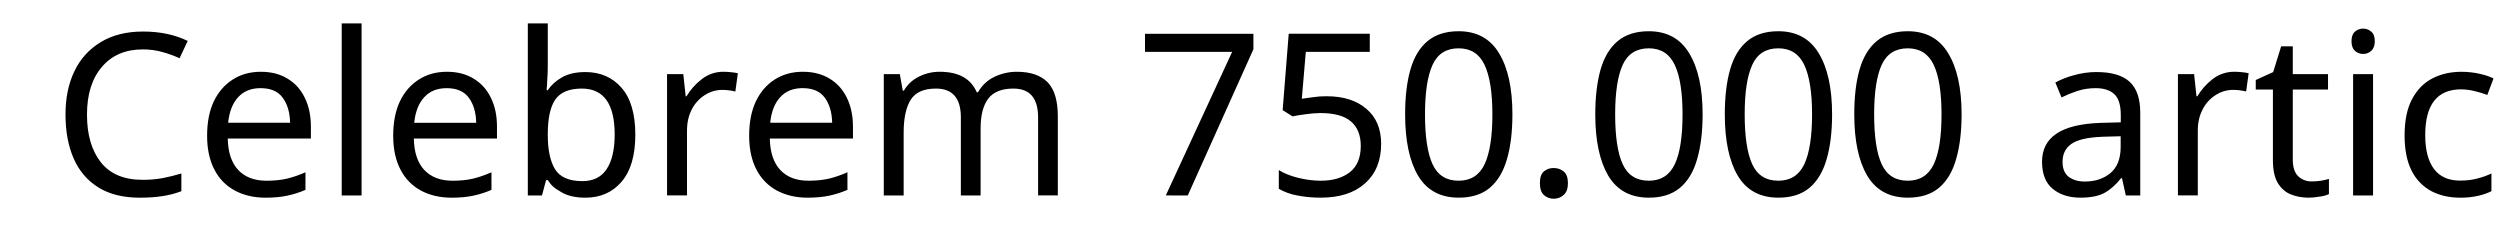
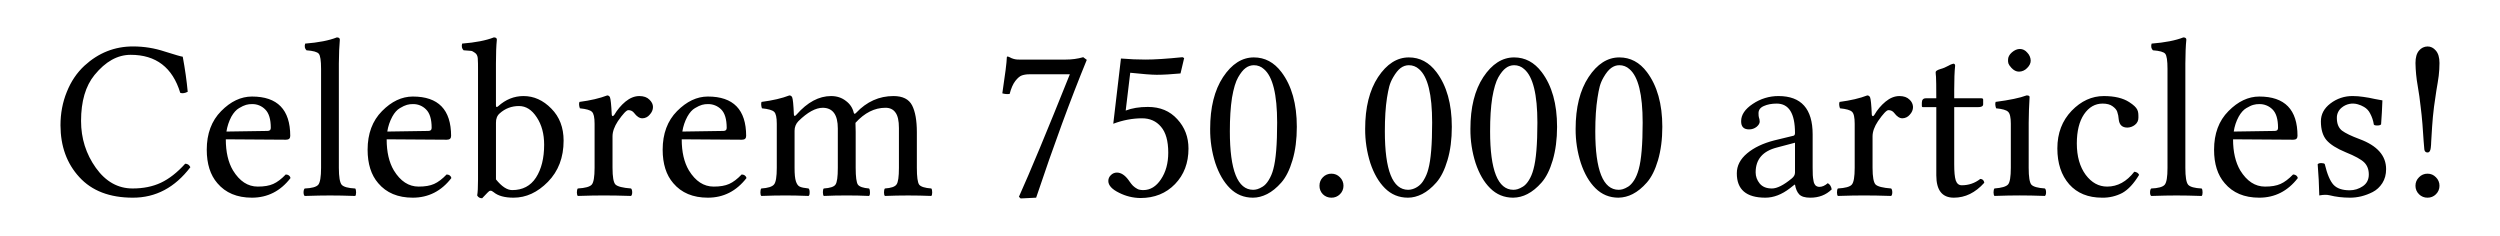
<svg xmlns="http://www.w3.org/2000/svg" viewBox="0 0 140 13.208">
-   <path d="M8 2.766q-1.461.001-2.293.98c-.559.652-.836 1.54-.836 2.676q0 1.68.777 2.668.783.982 2.336.98a6 6 0 0 0 1.133-.097q.534-.105 1.04-.258v.992a5 5 0 0 1-1.052.274c-.359.058-.78.09-1.277.09-.926 0-1.7-.192-2.312-.571s-1.08-.918-1.387-1.617c-.31-.703-.461-1.53-.461-2.477 0-.914.164-1.72.496-2.41.332-.699.824-1.24 1.477-1.637s1.45-.594 2.375-.593c.953 0 1.79.18 2.496.527l-.457.969a6.4 6.4 0 0 0-.93-.34A4 4 0 0 0 8 2.766m6.61 1.254c.577 0 1.08.129 1.496.386.421.254.745.613.964 1.074q.34.687.34 1.61v.668h-4.656q.024 1.16.586 1.761.567.602 1.586.602.643 0 1.144-.117.503-.123 1.036-.356v.985a5.4 5.4 0 0 1-1.036.328q-.504.107-1.195.11c-.645 0-1.21-.13-1.707-.391a2.72 2.72 0 0 1-1.156-1.172q-.415-.782-.414-1.914.001-1.115.37-1.907.38-.795 1.06-1.23.673-.436 1.581-.438m-.016.917q-.8.001-1.262.512-.462.51-.555 1.426h3.47c-.013-.578-.149-1.04-.415-1.402q-.388-.534-1.238-.535m5.656 6.008h-1.113V1.312h1.113zm4.781-6.926c.578 0 1.08.13 1.496.387q.635.382.965 1.074.34.687.34 1.61v.668h-4.656q.022 1.16.586 1.761.567.602 1.586.602.64 0 1.144-.117.504-.123 1.031-.356v.985a5.3 5.3 0 0 1-1.03.328q-.505.107-1.196.11c-.645 0-1.21-.13-1.711-.391a2.74 2.74 0 0 1-1.152-1.172q-.415-.782-.414-1.914.001-1.115.37-1.907.38-.795 1.06-1.23.673-.436 1.581-.438m-.015.918q-.803.001-1.262.512-.466.51-.555 1.426h3.469c-.012-.578-.148-1.04-.414-1.402q-.391-.533-1.238-.536m5.66-1.28q.001.432-.028.808-.016.375-.039.586h.067q.284-.426.793-.719c.34-.195.777-.297 1.312-.297.84 0 1.52.297 2.028.883q.769.878.77 2.625c0 1.17-.263 2.05-.778 2.644-.512.59-1.18.883-2.02.883q-.803 0-1.312-.289c-.51-.289-.602-.422-.793-.695h-.094l-.23.86h-.793V1.311h1.117zM32.59 4.96c-.723 0-1.22.21-1.504.629q-.41.615-.41 1.922v.05q0 1.257.41 1.922.415.66 1.527.66c.605 0 1.06-.222 1.356-.667.3-.45.453-1.1.453-1.942q0-2.567-1.832-2.574m7.937-.941q.187 0 .403.023c.148.016.277.031.39.059l-.14 1.023a3.119 3.119 0 0 0-.734-.09q-.525.001-.977.29a2.04 2.04 0 0 0-.727.8q-.27.516-.27 1.195v3.625h-1.117V4.152h.91l.133 1.239h.047q.33-.552.852-.957a1.93 1.93 0 0 1 1.23-.415m4.438 0c.578 0 1.07.129 1.496.386q.632.382.965 1.074c.223.457.34.996.34 1.61v.668h-4.657q.024 1.16.586 1.762.569.603 1.582.601.644 0 1.149-.117.504-.123 1.031-.356v.985a5.4 5.4 0 0 1-1.031.328q-.504.107-1.196.11c-.645 0-1.21-.13-1.71-.391a2.74 2.74 0 0 1-1.153-1.172q-.415-.782-.414-1.914.001-1.115.371-1.907c.25-.53.605-.94 1.055-1.23.453-.289.98-.438 1.586-.438m-.016.917q-.804.001-1.261.512-.467.51-.555 1.426h3.469c-.016-.578-.148-1.04-.414-1.402-.262-.355-.672-.535-1.239-.535m11.996-.917c.77 0 1.34.199 1.727.593q.567.592.566 1.906v4.426h-1.105V6.57c0-1.07-.461-1.61-1.38-1.61q-.988.001-1.417.571-.422.57-.422 1.66v3.754h-1.106V6.57c0-1.07-.465-1.61-1.394-1.61q-1.027 0-1.422.638c-.258.426-.387 1.03-.387 1.824v3.523h-1.113V4.152h.898l.165.926h.058q.321-.537.86-.793a2.55 2.55 0 0 1 1.148-.266c1.06 0 1.75.383 2.078 1.149h.066c.227-.391.531-.68.926-.867a2.9 2.9 0 0 1 1.254-.282zm8.34 6.925L69 2.906h-4.88V1.891h6.071v.867l-3.676 8.187zm9.012-5.554q1.395 0 2.219.703c.55.46.828 1.12.828 1.96q0 1.41-.903 2.215-.89.802-2.484.801c-.47 0-.906-.043-1.32-.125a3.2 3.2 0 0 1-1.024-.37V9.526q.453.28 1.106.438c.434.105.852.156 1.246.156q1.006.001 1.62-.473.617-.475.618-1.476 0-.892-.543-1.364-.546-.476-1.726-.476a6 6 0 0 0-.817.066q-.458.058-.734.121l-.555-.351.34-4.277h4.539v1.015h-3.582l-.223 2.625c.148-.02.34-.05.586-.082a5 5 0 0 1 .809-.059zm10.398 1.015q0 1.46-.305 2.508-.3 1.043-.957 1.602c-.441.37-1.02.555-1.75.554-1.02 0-1.78-.41-2.27-1.23-.487-.824-.726-1.97-.726-3.434 0-.98.098-1.82.297-2.511q.294-1.036.957-1.59c.438-.367 1.02-.555 1.742-.555 1.01 0 1.77.41 2.262 1.23q.75 1.226.75 3.426zm-4.895 0c0 1.24.141 2.18.422 2.79q.426.925 1.461.925 1.014 0 1.453-.918c.29-.613.438-1.55.438-2.797 0-1.23-.148-2.16-.438-2.773q-.44-.926-1.453-.926-1.038.001-1.46.926-.423.924-.423 2.773m6.434 3.856q0-.473.222-.66a.82.82 0 0 1 .547-.192q.33 0 .559.192.241.187.242.66c0 .3-.082.523-.242.66a.8.8 0 0 1-.559.207.8.8 0 0 1-.547-.207c-.148-.137-.223-.36-.222-.66m9.113-3.856q-.002 1.46-.308 2.508-.294 1.043-.957 1.602c-.441.37-1.02.555-1.75.554-1.02 0-1.78-.41-2.27-1.23q-.727-1.237-.727-3.434c0-.98.102-1.82.297-2.511.2-.691.516-1.22.957-1.59.441-.367 1.02-.555 1.743-.555 1.01 0 1.77.41 2.261 1.23.5.817.754 1.96.754 3.426zm-4.898 0c0 1.24.14 2.18.422 2.79q.428.925 1.46.925c.68 0 1.16-.305 1.454-.918.293-.613.438-1.55.437-2.797 0-1.23-.145-2.16-.437-2.773-.293-.617-.773-.926-1.453-.926-.688 0-1.18.31-1.461.926q-.422.924-.422 2.773m12.148 0q0 1.46-.305 2.508-.3 1.043-.957 1.602c-.441.37-1.02.555-1.75.554-1.02 0-1.78-.41-2.27-1.23-.487-.824-.726-1.97-.726-3.434 0-.98.098-1.82.297-2.511q.294-1.036.957-1.59c.438-.367 1.02-.555 1.742-.555 1.01 0 1.77.41 2.262 1.23q.75 1.226.75 3.426zm-4.895 0c0 1.24.141 2.18.422 2.79q.426.925 1.461.925 1.014 0 1.453-.918c.29-.613.438-1.55.438-2.797 0-1.23-.148-2.16-.438-2.773q-.44-.926-1.453-.926-1.038.001-1.46.926-.423.924-.423 2.773m12.148 0q-.002 1.46-.308 2.508-.294 1.043-.957 1.602c-.441.37-1.02.555-1.75.554-1.02 0-1.78-.41-2.27-1.23q-.727-1.237-.726-3.434c0-.98.097-1.82.296-2.511.2-.691.516-1.22.957-1.59.441-.367 1.02-.555 1.743-.555 1.01 0 1.77.41 2.261 1.23q.752 1.226.754 3.426zm-4.898 0c0 1.24.14 2.18.422 2.79q.428.925 1.46.925 1.014 0 1.454-.918c.293-.613.438-1.55.437-2.797 0-1.23-.145-2.16-.437-2.773q-.44-.926-1.453-.926c-.688 0-1.18.31-1.461.926q-.422.924-.422 2.773m12.465-2.37c.832 0 1.45.183 1.844.546q.594.544.593 1.734v4.63h-.808l-.215-.966h-.05q-.447.561-.934.825-.485.265-1.352.265c-.617 0-1.13-.16-1.535-.488q-.604-.485-.606-1.527c0-.676.266-1.2.793-1.559.531-.367 1.36-.574 2.461-.613l1.156-.031v-.407q-.001-.844-.37-1.18c-.247-.218-.587-.327-1.032-.327q-.54-.002-1.027.156a7 7 0 0 0-.89.363l-.345-.836a4.7 4.7 0 0 1 1.047-.41 4.6 4.6 0 0 1 1.27-.176m.332 3.624q-1.266.05-1.758.406-.49.352-.488 1.004.001.573.347.836.352.263.899.262c.57 0 1.05-.156 1.43-.469.383-.316.578-.809.578-1.469V7.63zm7.383-3.64q.189 0 .406.023c.148.016.273.031.387.059l-.141 1.023a3.068 3.068 0 0 0-.734-.09 1.8 1.8 0 0 0-.973.29 2 2 0 0 0-.727.8q-.275.516-.273 1.195v3.625h-1.113V4.152h.906l.133 1.239h.05c.22-.367.5-.688.848-.957a1.94 1.94 0 0 1 1.23-.415m4.34 6.14q.243 0 .511-.039.269-.05.438-.101v.851a1.7 1.7 0 0 1-.512.14q-.334.06-.637.06-.528-.001-.984-.184c-.297-.117-.54-.332-.727-.633-.188-.31-.277-.738-.277-1.29V5.013h-.961V4.48l.977-.445.445-1.441h.652v1.558h1.973v.86h-1.973v3.93q0 .627.297.921.304.299.777.297m2.874-8.558q.246 0 .446.171c.133.113.199.29.199.54q0 .35-.2.535a.65.65 0 0 1-.445.172.66.66 0 0 1-.468-.172c-.13-.121-.191-.301-.192-.536 0-.25.063-.426.192-.539a.67.67 0 0 1 .468-.171m.547 2.55v6.793h-1.117V4.152zm4.88 6.918q-.905 0-1.61-.363a2.62 2.62 0 0 1-1.106-1.14q-.398-.777-.398-1.981c0-.836.14-1.52.422-2.04q.419-.788 1.133-1.155.715-.37 1.632-.371.521.002 1 .109c.324.07.586.16.793.262l-.347.925a6 6 0 0 0-.711-.214 3.2 3.2 0 0 0-.758-.098q-2.01 0-2.008 2.566c0 .82.16 1.45.488 1.89q.492.653 1.454.653.557 0 .98-.117.428-.111.785-.281v.992q-.346.172-.758.262a4.3 4.3 0 0 1-.992.101m4.476-.125h-1.113V1.313h1.113zm4.781-6.925c.578 0 1.08.129 1.496.386q.635.382.965 1.074.34.687.34 1.61v.668h-4.656q.022 1.16.586 1.762.567.603 1.585.601.644 0 1.145-.117.503-.123 1.035-.356v.985a5.4 5.4 0 0 1-1.035.328q-.504.107-1.195.11c-.645 0-1.21-.13-1.707-.391a2.72 2.72 0 0 1-1.157-1.172q-.415-.782-.414-1.914.001-1.115.371-1.907.38-.795 1.06-1.23c.448-.289.976-.438 1.581-.438m-.016.917q-.8.001-1.261.512c-.31.34-.492.816-.555 1.426h3.469c-.012-.578-.148-1.04-.414-1.402q-.388-.534-1.239-.535m8.97 4.133c0 .656-.25 1.16-.743 1.496q-.737.504-1.977.504-.71 0-1.226-.117a3.4 3.4 0 0 1-.903-.312V9.625q.405.207.985.379c.383.113.773.164 1.172.164q.85 0 1.23-.27a.86.86 0 0 0 .38-.726.75.75 0 0 0-.141-.453q-.141-.206-.504-.406a8 8 0 0 0-1.032-.461 12 12 0 0 1-1.132-.504 2.1 2.1 0 0 1-.715-.614q-.258-.351-.258-.914c0-.574.234-1.02.703-1.328q.71-.474 1.848-.472.62.001 1.156.125a5.4 5.4 0 0 1 1.016.336l-.38.886a8 8 0 0 0-.91-.297 3.4 3.4 0 0 0-.956-.132c-.457 0-.81.074-1.047.222-.246.148-.363.352-.364.602 0 .188.051.348.164.48q.165.19.551.38.391.178 1.035.429.65.246 1.106.504.45.246.691.61.251.361.25.905m2.628-.675h-.719l-.32-6.504h1.363zm-1.144 1.867q0-.473.222-.66a.84.84 0 0 1 .559-.192q.313 0 .547.192.236.187.238.66c0 .3-.082.523-.238.66s-.336.207-.547.207a.8.8 0 0 1-.559-.207c-.148-.137-.223-.36-.222-.66" />
+   <path d="M7.441 11.07q-1.95 0-3-1.152c-.703-.766-1.05-1.73-1.054-2.903 0-.66.117-1.29.355-1.87.234-.587.562-1.07.988-1.466.785-.719 1.69-1.08 2.723-1.078q.913-.001 1.777.286.874.276 1.004.289.195 1.056.278 1.964-.241.123-.418.059c-.43-1.42-1.36-2.13-2.774-2.129-.742 0-1.41.375-2.027 1.129-.504.617-.754 1.48-.754 2.574q0 1.461.828 2.625.83 1.16 2.063 1.156c.59 0 1.12-.105 1.578-.32q.697-.328 1.363-1.066.195 0 .29.195-1.301 1.71-3.22 1.707M12.68 7.367l2.297-.035q.193 0 .187-.176 0-.721-.312-1.027a1 1 0 0 0-.742-.3c-.11 0-.22.01-.328.042q-.159.042-.395.184-.235.136-.43.476a2.7 2.7 0 0 0-.277.836m3.324 2.403q.218.011.266.199c-.562.734-1.29 1.1-2.16 1.101q-1.253 0-1.938-.812-.593-.684-.594-1.875c0-.895.27-1.62.805-2.16q.802-.815 1.727-.817c1.43 0 2.14.734 2.144 2.203q.001.216-.238.215l-3.371-.023q0 1.064.402 1.742.556.907 1.387.906.533.002.867-.148.34-.151.703-.532M17.98 9.398V3.86q0-.702-.129-.851c-.086-.102-.312-.164-.687-.192q-.145-.14-.075-.375 1.124-.089 1.774-.347.169 0 .168.129c-.031.34-.051.78-.055 1.332v5.843q.001.761.16.95.163.177.758.207c.031.043.047.113.047.218q0 .146-.047.2-.838-.029-1.414-.028-.533-.001-1.418.028-.061-.053-.063-.2c0-.105.024-.176.063-.218q.595-.025.758-.207.159-.187.16-.95zM21.688 7.367l2.297-.035q.192 0 .187-.176 0-.721-.312-1.027a1 1 0 0 0-.742-.3c-.11 0-.22.01-.328.042q-.159.042-.395.184c-.156.09-.301.25-.426.476a2.6 2.6 0 0 0-.281.836m3.324 2.403q.218.011.266.199c-.562.734-1.29 1.1-2.16 1.101q-1.253 0-1.938-.812-.593-.684-.594-1.875c0-.895.27-1.62.805-2.16q.802-.815 1.727-.817c1.43 0 2.14.734 2.144 2.203q.001.216-.238.215l-3.371-.023q0 1.064.402 1.742.555.907 1.387.906.533.002.867-.148.34-.151.703-.532M27.984 6.348c-.145.125-.215.305-.21.53v3.169q.483.598.91.598c.581 0 1.03-.234 1.331-.7.305-.473.457-1.09.457-1.84q0-.912-.414-1.535-.41-.633-.996-.632-.62 0-1.078.41m-.086-.399q.633-.57 1.418-.57.872 0 1.559.703.687.693.687 1.793c0 .945-.293 1.71-.879 2.309-.582.59-1.22.887-1.926.886q-.744 0-1.113-.308-.104-.088-.18-.082-.069.001-.168.113-.093.104-.296.309c-.13 0-.22-.051-.278-.157q.047-.24.047-.898V3.859a8 8 0 0 0-.015-.609c-.016-.137-.067-.234-.165-.297q-.134-.1-.214-.105c-.051-.004-.188-.012-.414-.032-.098-.093-.121-.219-.082-.375q1.123-.089 1.777-.347.169 0 .168.129c-.035.34-.051.78-.051 1.332v2.332q.001.175.125.062M34.258 6.41q0 .061.035.086.041.025.106-.062.254-.433.625-.743.38-.311.78-.312.364 0 .563.2.2.192.2.41 0 .239-.188.437a.53.53 0 0 1-.406.199q-.239 0-.461-.297a.39.39 0 0 0-.328-.16q-.154.001-.582.617-.3.46-.301.848v1.765q0 .762.164.934.176.17.875.223c.04.043.063.113.063.218 0 .098-.024.164-.063.2q-.884-.029-1.535-.028-.557-.001-1.45.028c-.03-.036-.05-.102-.05-.2 0-.105.02-.176.05-.218q.62-.035.782-.215.159-.18.16-.942V6.93q0-.533-.148-.668c-.094-.098-.32-.16-.676-.196q-.076-.215-.024-.359c.625-.082 1.14-.203 1.555-.363.063 0 .117.03.152.097q.063.156.102.97M38.211 7.367l2.297-.035q.192 0 .187-.176-.002-.721-.308-1.027a1.02 1.02 0 0 0-.746-.3c-.11 0-.22.01-.328.042q-.158.042-.395.184-.235.136-.426.476a2.6 2.6 0 0 0-.281.836m3.324 2.403q.217.011.27.199-.851 1.1-2.164 1.101-1.252 0-1.938-.812-.593-.684-.594-1.875c0-.895.27-1.62.805-2.16.54-.543 1.11-.816 1.727-.817 1.43 0 2.14.734 2.144 2.203q0 .216-.234.215l-3.375-.023q0 1.064.402 1.742.556.907 1.387.906.533.002.867-.148.34-.151.703-.532M44.457 6.41q.017.165.156 0c.605-.688 1.25-1.03 1.926-1.031q.482 0 .828.27c.234.172.38.395.442.66q.03.124.136.008c.59-.625 1.29-.938 2.09-.938.52 0 .863.176 1.043.523q.265.517.266 1.497v2q0 .76.129.941.137.175.683.215c.031.043.047.113.047.219q0 .146-.047.199a32 32 0 0 0-2.601 0q-.053-.053-.051-.2-.001-.155.05-.218.521-.036.65-.223c.093-.12.136-.434.136-.933V7.168q0-.604-.192-.863-.187-.27-.562-.27-.915 0-1.68.844.012.154.012.508v2.011q.001.76.125.942.131.175.625.215.051.065.05.21c0 .146-.015.165-.05.208q-.633-.029-1.242-.028-.658-.001-1.297.028-.047-.064-.047-.211 0-.156.047-.207.533-.035.656-.215.134-.18.133-.942V7.195c0-.77-.281-1.15-.836-1.16q-.609 0-1.371.75a.75.75 0 0 0-.215.535v2.078q-.001.527.074.754.076.233.211.297.136.07.5.106.06.059.059.21c-.001.152-.02.169-.059.208q-.761-.029-1.281-.028-.605-.001-1.367.028-.052-.053-.051-.2 0-.156.05-.218.558-.036.712-.223c.105-.12.156-.434.156-.934V6.93q0-.533-.149-.668c-.102-.098-.328-.16-.683-.196q-.07-.215-.024-.359.945-.123 1.56-.363c.065 0 .12.03.155.097.043.098.075.418.098.97M57.641 4.16c-.16 0-.301.024-.414.063q-.169.057-.367.308-.198.257-.32.73a1 1 0 0 1-.41-.034c.16-1.06.245-1.73.253-2.024q.001-.04.055-.039.052.013.21.094a1 1 0 0 0 .423.078h2.613q.506.001.977-.133l.199.149q-1.371 3.343-2.836 7.718l-.867.043-.098-.093c.625-1.39 1.58-3.68 2.852-6.86zM65.422 8.55c0-.66-.137-1.14-.41-1.456q-.4-.47-1.059-.469c-.53 0-1.07.102-1.61.305l.43-3.653q.734.06 1.368.059.761.001 2.078-.133l.094.047-.204.863c-.516.047-.96.075-1.332.075q-.434-.002-1.484-.114l-.254 2.118q.522-.204 1.242-.204c.688 0 1.23.227 1.649.688q.626.679.625 1.644.001 1.209-.754 1.989-.756.78-1.938.78a2.7 2.7 0 0 1-1.191-.292c-.402-.195-.605-.418-.606-.66q0-.194.141-.328a.47.47 0 0 1 .336-.145q.342 0 .648.41l.075.106c.043.05.07.094.09.12q.03.04.09.102c.042.04.077.07.113.094q.047.03.125.078a.4.4 0 0 0 .16.055 1 1 0 0 0 .183.016q.587-.002.985-.602.41-.608.41-1.492M70.215 3.652a.76.76 0 0 0-.46.157c-.142.102-.278.277-.419.52q-.21.363-.344 1.144-.121.782-.12 1.882-.001 3.269 1.304 3.274a.9.9 0 0 0 .234-.035c.09-.024.188-.075.305-.145q.176-.11.328-.355a2.2 2.2 0 0 0 .262-.621q.216-.783.215-2.606 0-2.371-.739-2.996a.81.81 0 0 0-.566-.219zm-.05 7.418q-.757 0-1.29-.531-.517-.515-.816-1.406a6.1 6.1 0 0 1-.29-1.914q-.001-1.802.723-2.903.73-1.1 1.723-1.101c.617 0 1.13.273 1.547.824q.86 1.138.86 3.063c0 .703-.079 1.32-.243 1.87q-.239.811-.625 1.25-.382.435-.793.645-.404.204-.797.203M74.082 10.879a.66.66 0 0 1-.191-.477c0-.188.062-.344.191-.476a.65.65 0 0 1 .477-.2q.283 0 .476.2a.65.65 0 0 1 .2.476.65.65 0 0 1-.2.477.65.65 0 0 1-.476.191.66.66 0 0 1-.477-.191M78.895 3.652c-.16 0-.316.051-.46.157q-.207.154-.419.52c-.212.365-.254.624-.344 1.144q-.122.782-.12 1.882-.001 3.269 1.304 3.274a.9.9 0 0 0 .234-.035 1.076 1.076 0 0 0 .633-.5 2.2 2.2 0 0 0 .262-.621q.216-.783.215-2.606 0-2.371-.735-2.996a.83.83 0 0 0-.57-.219zm-.05 7.418q-.758 0-1.29-.531-.517-.515-.816-1.406a6.2 6.2 0 0 1-.29-1.914q-.001-1.802.723-2.903.73-1.1 1.723-1.101c.617 0 1.13.273 1.547.824q.86 1.138.86 3.063c0 .703-.079 1.32-.243 1.87q-.239.811-.625 1.25-.382.435-.793.645-.404.204-.797.203M84.789 3.652a.76.76 0 0 0-.46.157q-.212.154-.423.52-.205.363-.34 1.144-.122.782-.12 1.882-.001 3.269 1.304 3.274a.9.9 0 0 0 .234-.035c.086-.024.188-.075.305-.145q.176-.11.328-.355c.105-.168.195-.375.258-.621q.218-.783.219-2.606 0-2.371-.739-2.996a.81.81 0 0 0-.566-.219zm-.05 7.418q-.758 0-1.29-.531c-.348-.344-.617-.812-.816-1.406a6.1 6.1 0 0 1-.29-1.914q-.001-1.802.723-2.903.73-1.1 1.723-1.101c.617 0 1.13.273 1.547.824q.86 1.138.86 3.063c0 .703-.083 1.32-.243 1.87q-.239.811-.625 1.25-.382.435-.793.645a1.76 1.76 0 0 1-.797.203M90.68 3.652q-.24-.001-.457.157-.211.154-.422.52c-.21.365-.254.624-.34 1.144q-.124.782-.125 1.882.001 3.269 1.309 3.274a.9.9 0 0 0 .234-.035c.086-.024.188-.075.305-.145q.17-.11.328-.355.158-.252.258-.621.218-.783.219-2.606 0-2.371-.739-2.996a.82.82 0 0 0-.57-.219zm-.047 7.418q-.756 0-1.289-.531c-.348-.344-.617-.812-.816-1.406a6.1 6.1 0 0 1-.293-1.914q0-1.802.726-2.903c.484-.734 1.06-1.1 1.719-1.101q.933-.001 1.55.824c.57.758.86 1.78.86 3.063 0 .703-.082 1.32-.242 1.87q-.239.811-.625 1.25-.382.435-.793.645a1.8 1.8 0 0 1-.797.203M100.52 7.992l-1.004.266c-.805.203-1.2.668-1.2 1.394 0 .227.075.438.227.625.156.188.383.277.684.278q.433 0 1.113-.563c.117-.094.18-.203.18-.328zm0 2.348h-.027l-.254.2q-.686.53-1.38.53-1.603-.001-1.597-1.367-.001-.632.578-1.117.573-.48 1.516-.723l1.09-.265q.072-.025.074-.149-.001-1.65-1.027-1.648-.42.001-.72.137-.296.129-.296.398 0 .176.023.246.037.074.043.23 0 .142-.172.29a.66.66 0 0 1-.43.144q-.443-.002-.437-.46-.001-.533.649-.966a2.55 2.55 0 0 1 1.445-.441c1.27 0 1.91.715 1.91 2.144v1.864q.001.264.008.422.007.146.043.328a.47.47 0 0 0 .117.254.33.33 0 0 0 .211.074q.23 0 .469-.207.181.1.219.348-.48.47-1.207.464c-.29 0-.492-.062-.614-.187-.117-.125-.195-.31-.234-.543M104.82 6.41q-.001.061.04.086c.04.025.062-.004.105-.062a2.7 2.7 0 0 1 .625-.743q.376-.311.78-.312.364 0 .563.2a.57.57 0 0 1 .196.41q.002.239-.184.437a.55.55 0 0 1-.41.199q-.235 0-.457-.297a.39.39 0 0 0-.328-.16q-.154.001-.582.617-.305.46-.305.848v1.765c0 .508.059.82.168.934q.174.17.875.223c.039.043.062.113.062.218q-.002.146-.062.2-.884-.029-1.535-.028-.557-.001-1.45.028-.051-.053-.05-.2-.001-.156.05-.218c.41-.024.673-.094.778-.215q.164-.18.164-.942V6.93q0-.533-.148-.668c-.098-.098-.32-.16-.676-.196q-.076-.215-.024-.359.936-.123 1.551-.363.098-.002.156.097.064.156.098.97M107.85 5.504h.582q.001-.48-.004-.797a12 12 0 0 0-.012-.41l-.015-.16a1 1 0 0 1-.004-.098q.001-.093.277-.176c.148-.039.293-.102.434-.18a1 1 0 0 1 .277-.117q.101.002.102.114-.052.503-.051 1.336v.488h1.523q.1 0 .098.082v.254q-.001.165-.3.16h-1.321v3.207c0 .414.027.71.086.898q.095.27.336.27.581.001 1.039-.356.193.011.223.215-.75.838-1.707.836-.979-.001-.98-1.25V6h-.747q-.064.001-.063-.074v-.168q0-.253.227-.254M112.45 3.352q-.001-.23.215-.418.217-.189.445-.192.246 0 .422.211a.66.66 0 0 1 .188.445q-.002.219-.204.415a.63.63 0 0 1-.453.199q-.228 0-.422-.211c-.194-.211-.19-.29-.191-.45m1.156 6.047q.001.761.149.94.158.176.761.216c.043.043.063.113.063.219q0 .146-.063.199c-.555-.02-1.02-.028-1.406-.028q-.579-.001-1.422.028c-.03-.035-.05-.102-.05-.2q.002-.155.05-.218c.406-.031.656-.105.762-.223q.155-.171.156-.933v-2.47q0-.531-.152-.667c-.094-.098-.316-.16-.672-.196-.05-.145-.059-.262-.027-.359.785-.102 1.36-.223 1.734-.363q.169-.001.168.086a26 26 0 0 0-.05 1.441zM119.79 9.793q-.447.737-.941 1.012a2.34 2.34 0 0 1-1.13.265q-1.177 0-1.843-.75c-.441-.504-.664-1.17-.664-2.011 0-.855.27-1.55.8-2.106q.796-.822 1.801-.824.897 0 1.418.336c.521.336.52.512.52.867a.49.49 0 0 1-.2.414.7.7 0 0 1-.417.149q-.436 0-.485-.457a1.6 1.6 0 0 0-.086-.434c-.039-.11-.125-.207-.261-.305q-.198-.147-.555-.148-.633-.001-1.043.601-.4.597-.402 1.63c0 .726.168 1.31.496 1.757.332.441.73.66 1.203.66q.874 0 1.52-.832.204.024.269.176M121.38 9.398V3.86q0-.702-.129-.851-.124-.151-.687-.192-.142-.14-.075-.375 1.123-.089 1.778-.347.169 0 .168.129c-.036.34-.051.78-.055 1.332v5.843c0 .508.05.824.16.95.105.117.36.188.754.207.035.043.05.113.05.218q.001.146-.05.2-.84-.029-1.41-.028-.533-.001-1.418.028-.064-.053-.063-.2 0-.156.063-.218.594-.025.754-.207.162-.187.16-.95zM125.09 7.367l2.297-.035q.189 0 .183-.176 0-.721-.308-1.027a1.02 1.02 0 0 0-.742-.3c-.113 0-.223.01-.328.042-.11.027-.238.09-.399.184q-.233.136-.426.476a2.5 2.5 0 0 0-.277.836m3.324 2.403c.145.007.23.074.266.199-.566.734-1.29 1.1-2.16 1.101-.84 0-1.48-.27-1.938-.812q-.595-.684-.594-1.875c0-.895.266-1.62.805-2.16q.802-.815 1.727-.817c1.43 0 2.14.734 2.14 2.203q0 .216-.234.215l-3.375-.023c0 .71.137 1.29.402 1.742q.559.907 1.387.906.533.002.867-.148.34-.151.707-.532M129.79 9.195q.06-.063.195-.062.14-.001.2.05.204.857.496 1.169.29.305.898.304c.27 0 .52-.078.742-.23q.333-.228.332-.656 0-.42-.258-.676c-.172-.168-.52-.36-1.035-.567q-.762-.315-1.078-.683-.311-.368-.312-1.047 0-.594.53-1a2 2 0 0 1 1.259-.418q.287 0 .593.047.303.04.637.117.342.065.426.078-.023.675-.074 1.344-.062.063-.203.062c-.141 0-.164-.015-.203-.05a1.9 1.9 0 0 0-.211-.63.85.85 0 0 0-.34-.359 1.4 1.4 0 0 0-.348-.148.976.976 0 0 0-.898.184.72.72 0 0 0-.274.59c0 .315.098.55.285.699q.292.218.985.476 1.49.552 1.488 1.684 0 .447-.21.78-.212.331-.54.5a3 3 0 0 1-.648.243q-.316.075-.621.074-.62-.001-1.153-.136a1 1 0 0 0-.254-.024q-.123 0-.316.035a28 28 0 0 0-.09-1.75M135.47 2.828a.62.62 0 0 1 .473-.226q.266-.001.46.226c.138.156.208.387.208.703q-.001.363-.043.715-.047.35-.133.836-.076.491-.13.895-.074.592-.108 1.136-.04.54-.051.832a3 3 0 0 1-.024.34q-.029.253-.18.254c-.104 0-.163-.059-.179-.168a7 7 0 0 1-.04-.477q-.023-.41-.066-.949-.044-.534-.101-.968a17 17 0 0 0-.164-1.165 8 8 0 0 1-.125-1.28c0-.317.066-.548.203-.704m-.004 8.05a.65.65 0 0 1-.2-.476c0-.188.067-.344.2-.476a.64.64 0 0 1 .477-.2q.276 0 .468.2a.65.65 0 0 1 .2.476.65.65 0 0 1-.2.477.64.64 0 0 1-.468.191.65.65 0 0 1-.477-.191" />
</svg>
